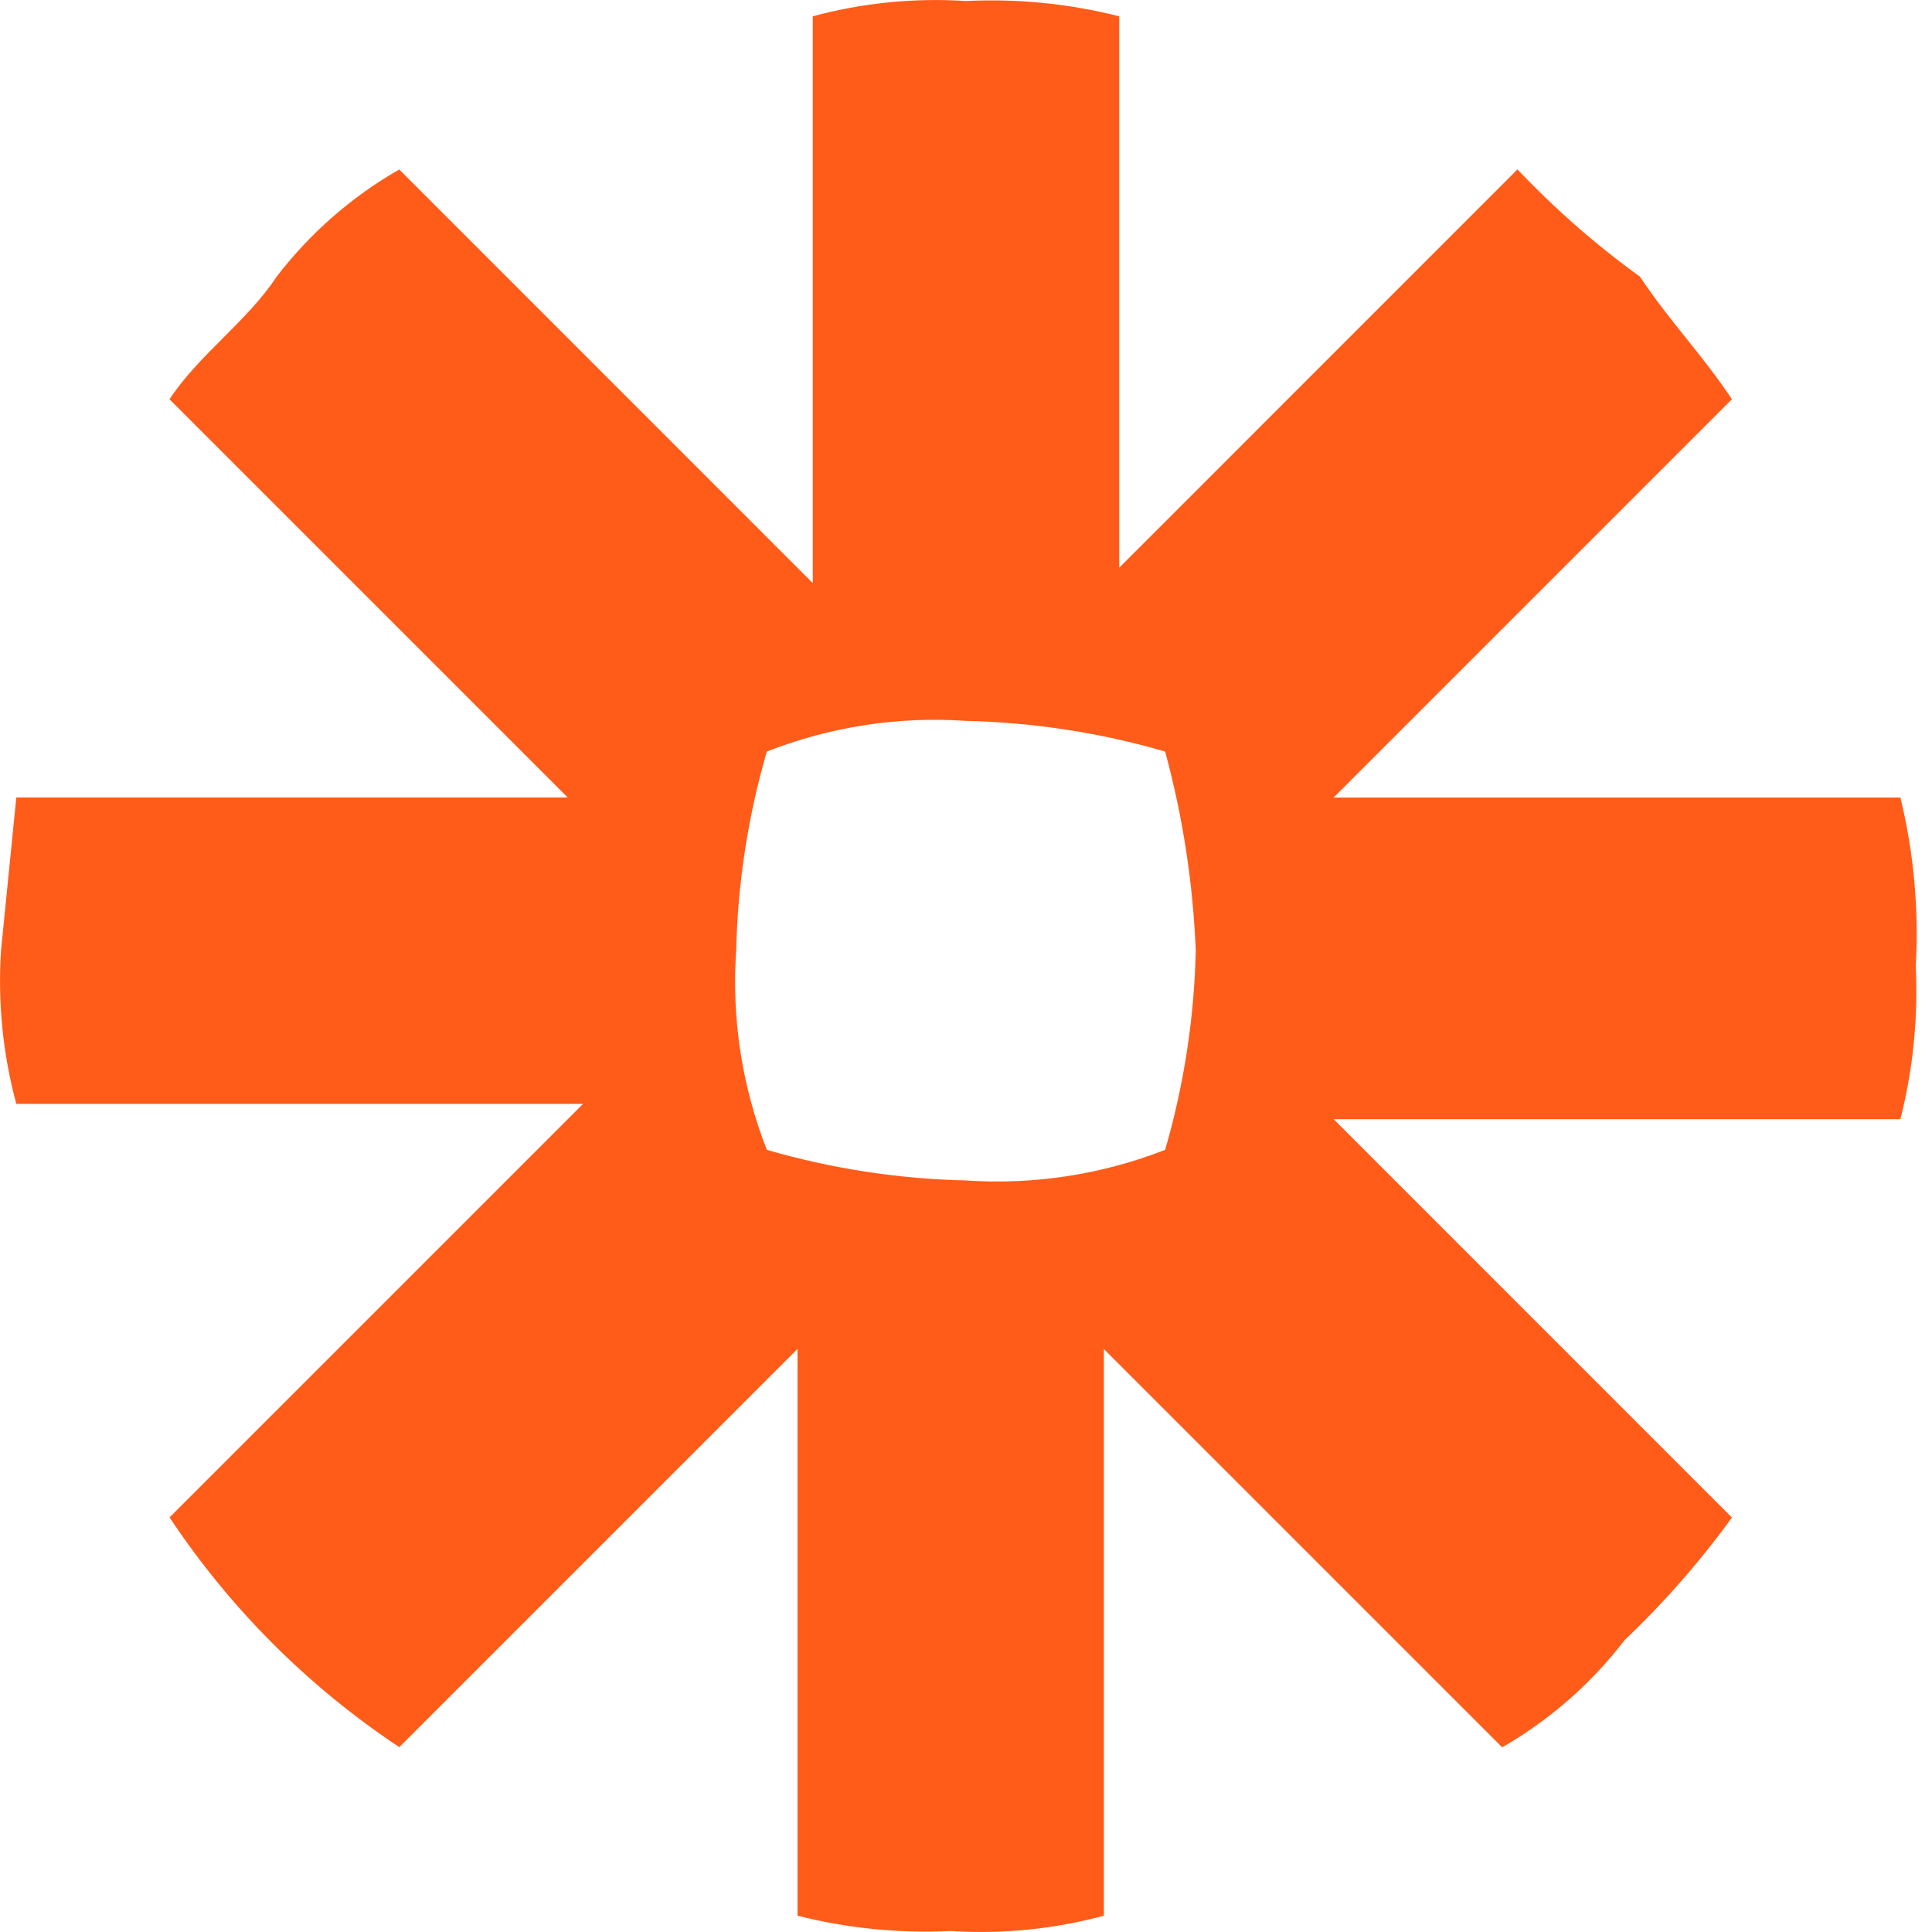
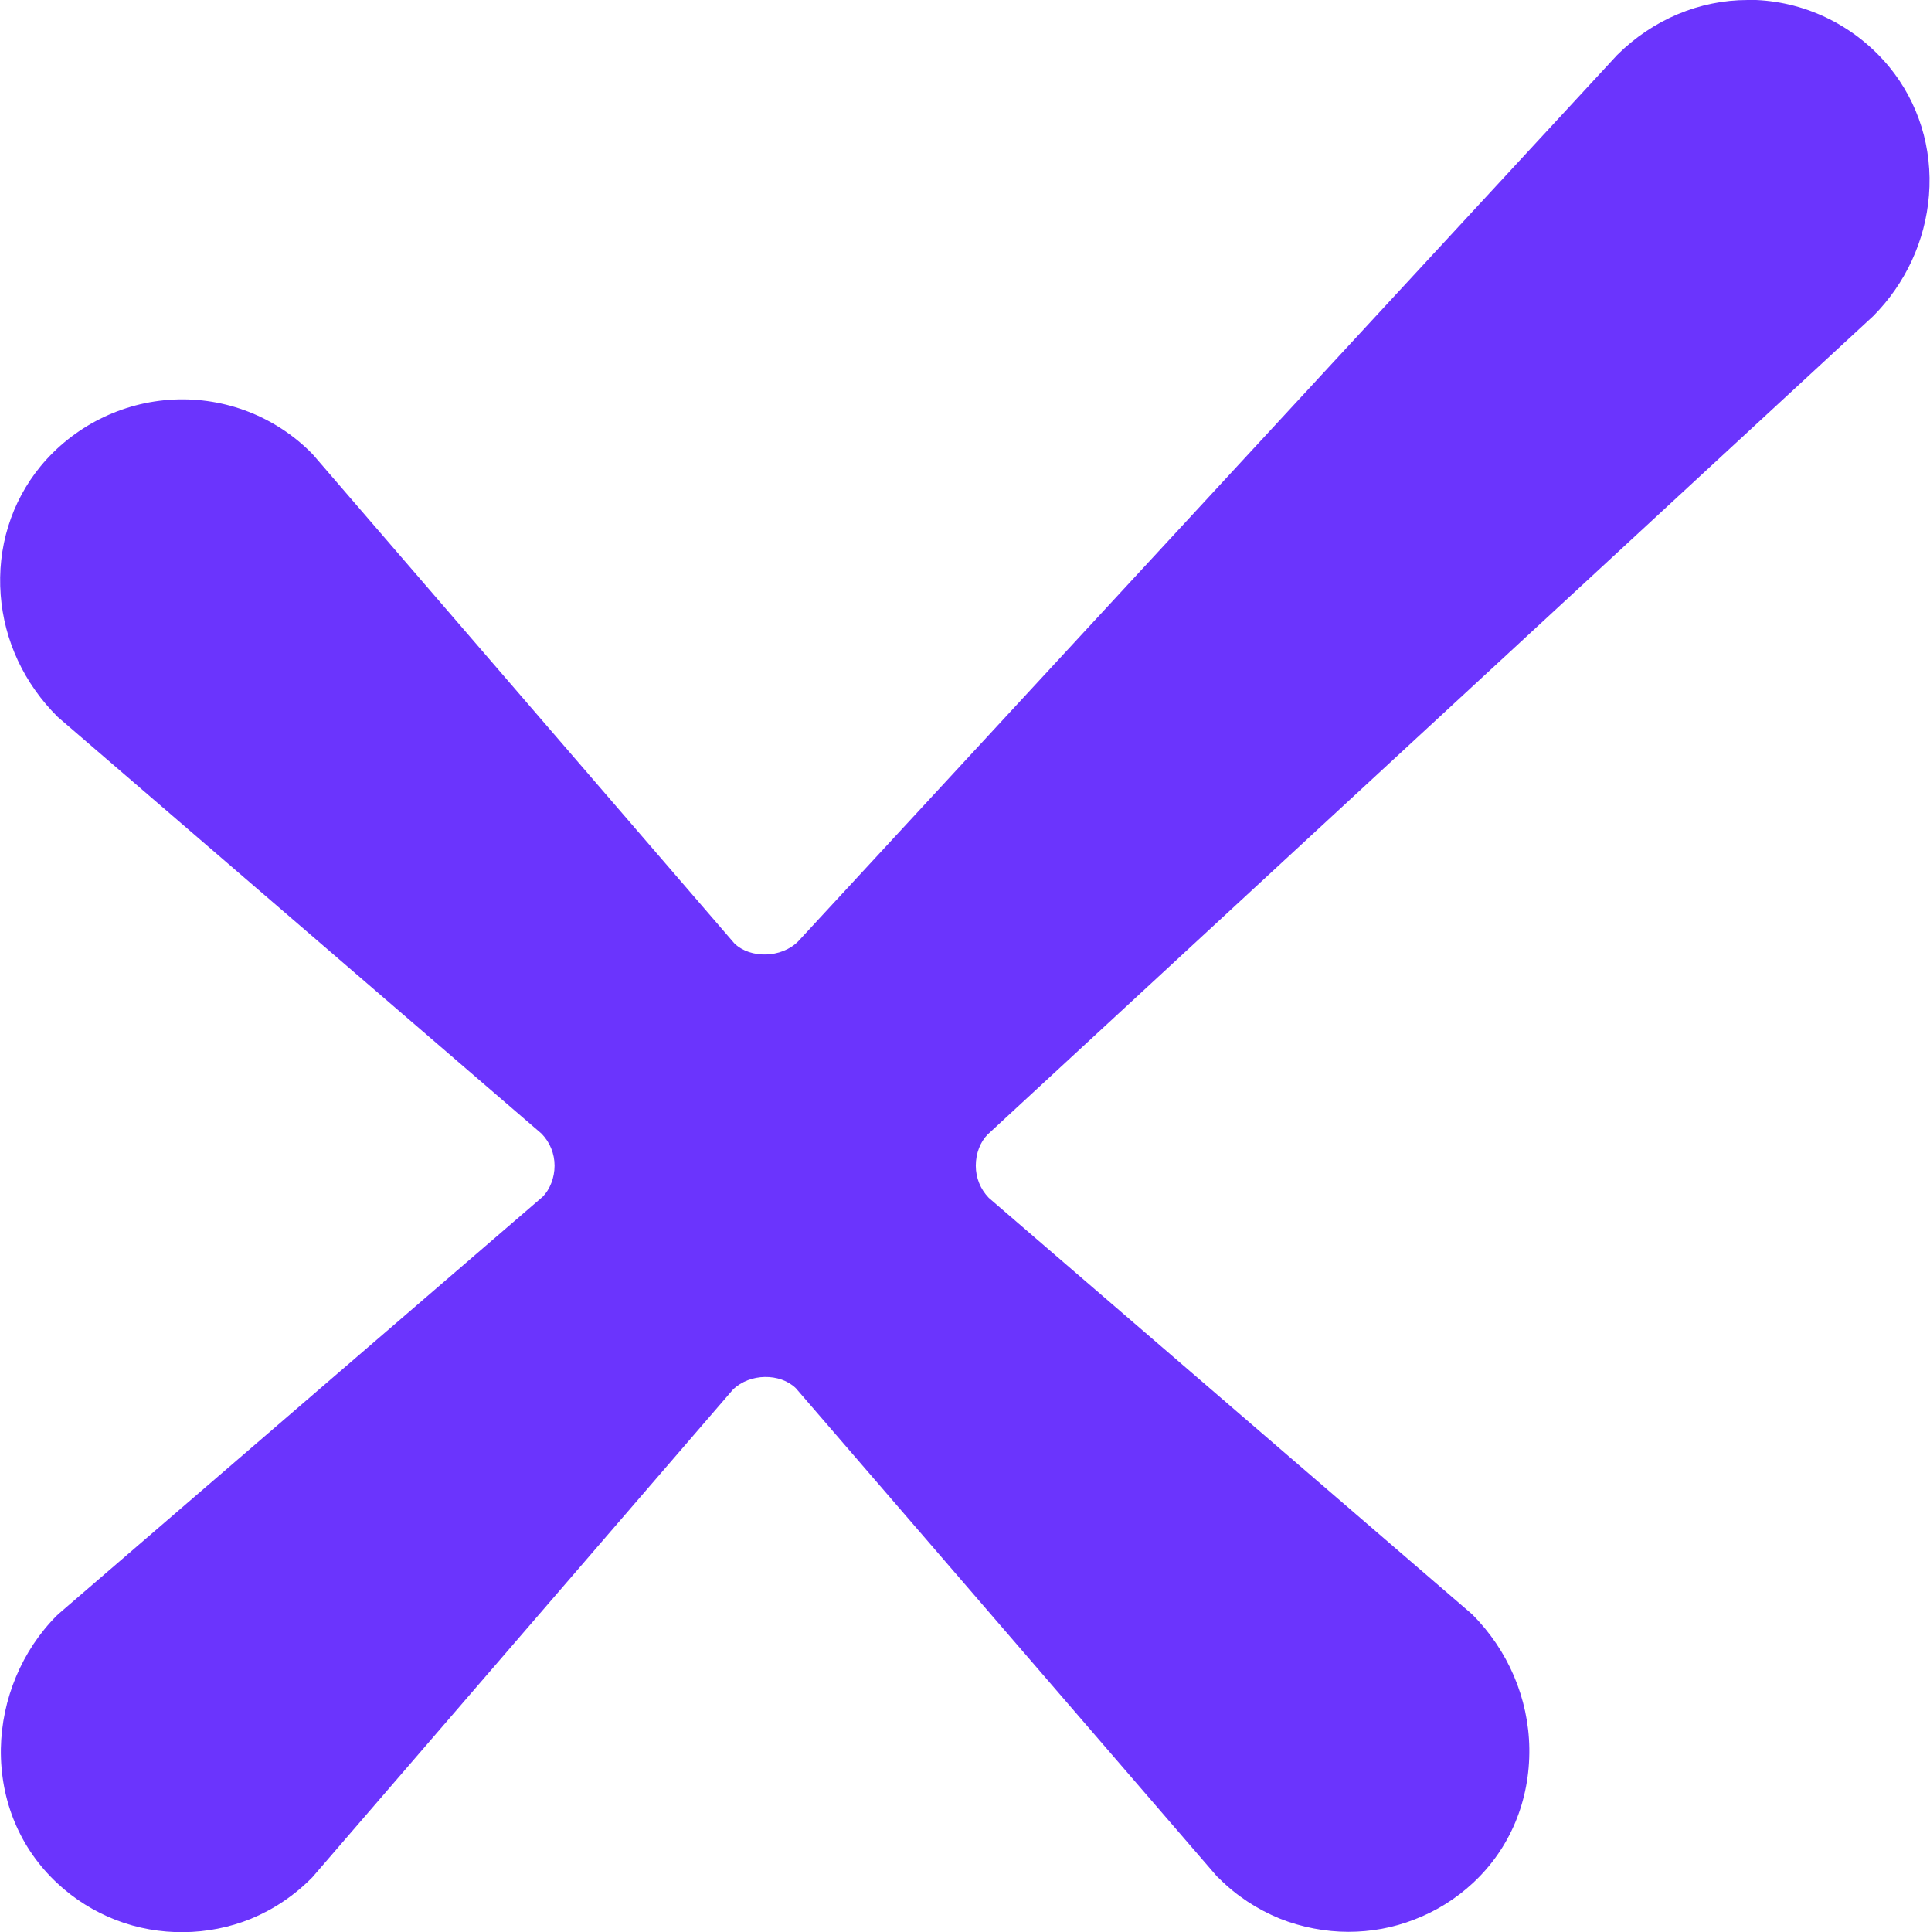
- <svg xmlns="http://www.w3.org/2000/svg" width="25" height="25" fill="none">
-   <path fill="#FF4A00" d="M24.591 10.32h-7.334l5.154-5.154c-.397-.595-.793-.991-1.19-1.586a11.335 11.335 0 0 1-1.585-1.388l-5.153 5.154V.211A6.739 6.739 0 0 0 12.5.013a6.105 6.105 0 0 0-1.983.198v7.334L5.166 2.193A5.352 5.352 0 0 0 3.58 3.58c-.396.595-.99.991-1.387 1.586l5.153 5.153H.211l-.198 1.983a6.105 6.105 0 0 0 .198 1.982h7.334l-5.351 5.351a10.623 10.623 0 0 0 2.973 2.973l5.153-5.153v7.334c.647.164 1.316.23 1.982.198a6.106 6.106 0 0 0 1.982-.198v-7.333l5.154 5.154a5.352 5.352 0 0 0 1.585-1.388c.51-.484.975-1.015 1.388-1.585l-5.154-5.155h7.334c.164-.647.231-1.315.199-1.982a7.432 7.432 0 0 0-.199-2.18Zm-9.118 1.982a10.05 10.05 0 0 1-.396 2.577c-.82.32-1.7.456-2.577.396a10.05 10.05 0 0 1-2.577-.396 5.947 5.947 0 0 1-.397-2.577c.02-.873.153-1.74.397-2.577.819-.322 1.699-.457 2.577-.397.872.02 1.739.153 2.577.397a11.6 11.6 0 0 1 .396 2.577Z" opacity=".9" />
+ <svg xmlns="http://www.w3.org/2000/svg" id="Layer_2" data-name="Layer 2" viewBox="0 0 111.73 111.84">
+   <defs>
+     <style>
+       .cls-1 {
+         fill: #6b34fd;
+       }
+     </style>
+   </defs>
+   <g id="Layer_2-2" data-name="Layer 2">
+     <g id="Layer_1-2" data-name="Layer 1">
+       <path class="cls-1" d="M101.68,0c2.98.13,5.78,1.54,7.7,3.86,1.7,2.07,2.53,4.71,2.31,7.45-.21,2.63-1.36,5.11-3.23,6.99l-51.27,47.37c-.43.43-.69,1.1-.69,1.81s.27,1.36.75,1.86l27.98,24.1c2.09,2.08,3.28,4.88,3.32,7.77.04,3.03-1.12,5.8-3.26,7.79-.99.92-2.14,1.64-3.4,2.12-1.23.48-2.51.71-3.82.71s-2.71-.26-3.98-.77c-1.31-.54-2.49-1.31-3.5-2.32l-.13-.12-24.38-28.26c-.91-.88-2.65-.88-3.64.08l-24.36,28.24c-1.06,1.07-2.25,1.86-3.56,2.4-2.47,1-5.31,1.03-7.8.07-1.26-.49-2.4-1.2-3.4-2.13C1.17,107.02.01,104.26.05,101.23c.05-2.87,1.22-5.69,3.24-7.71l.13-.12,28.01-24.13c.41-.42.68-1.09.68-1.79,0-.7-.27-1.36-.76-1.86L3.34,41.5c-1.95-1.94-3.1-4.42-3.3-7.06-.21-2.74.61-5.38,2.31-7.45,1.91-2.31,4.72-3.72,7.71-3.86,2.98-.14,5.87.98,7.97,3.09l.13.14,24.37,28.26c.92.88,2.71.85,3.68-.12L93.63,3.19C95.7,1.13,98.41,0,101.19,0c.15,0,.33,0,.49,0Z" />
+     </g>
+   </g>
</svg>
